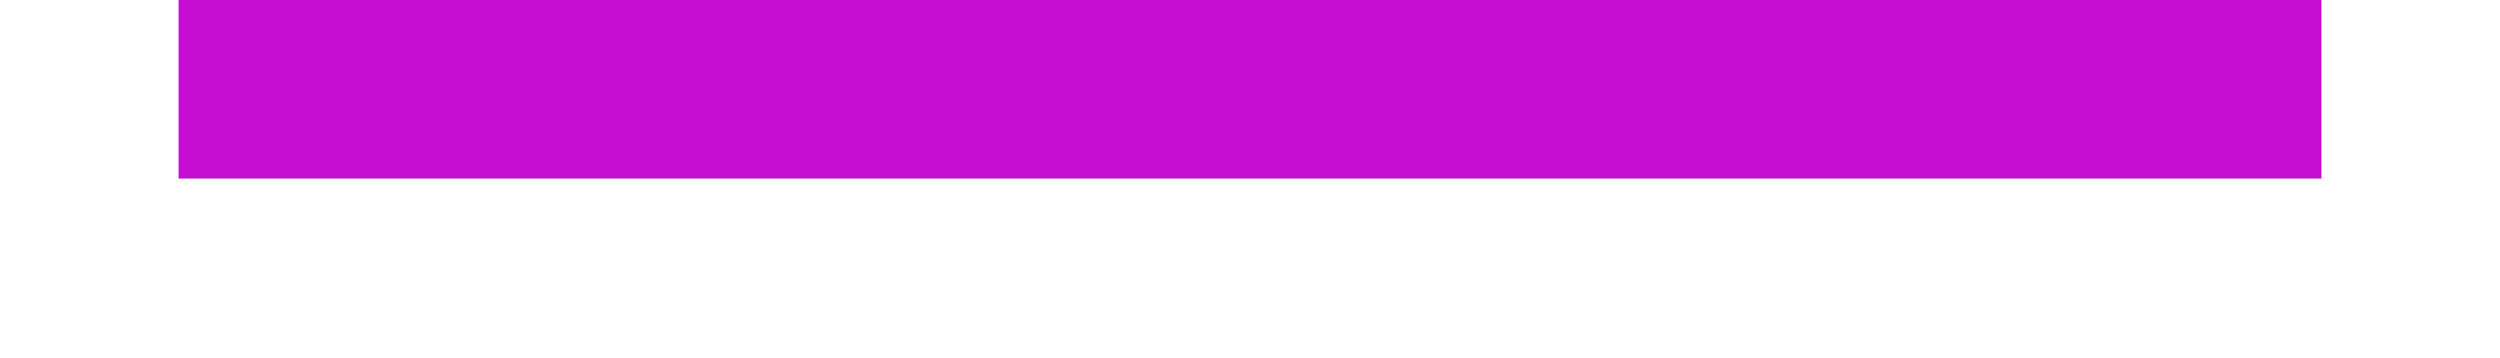
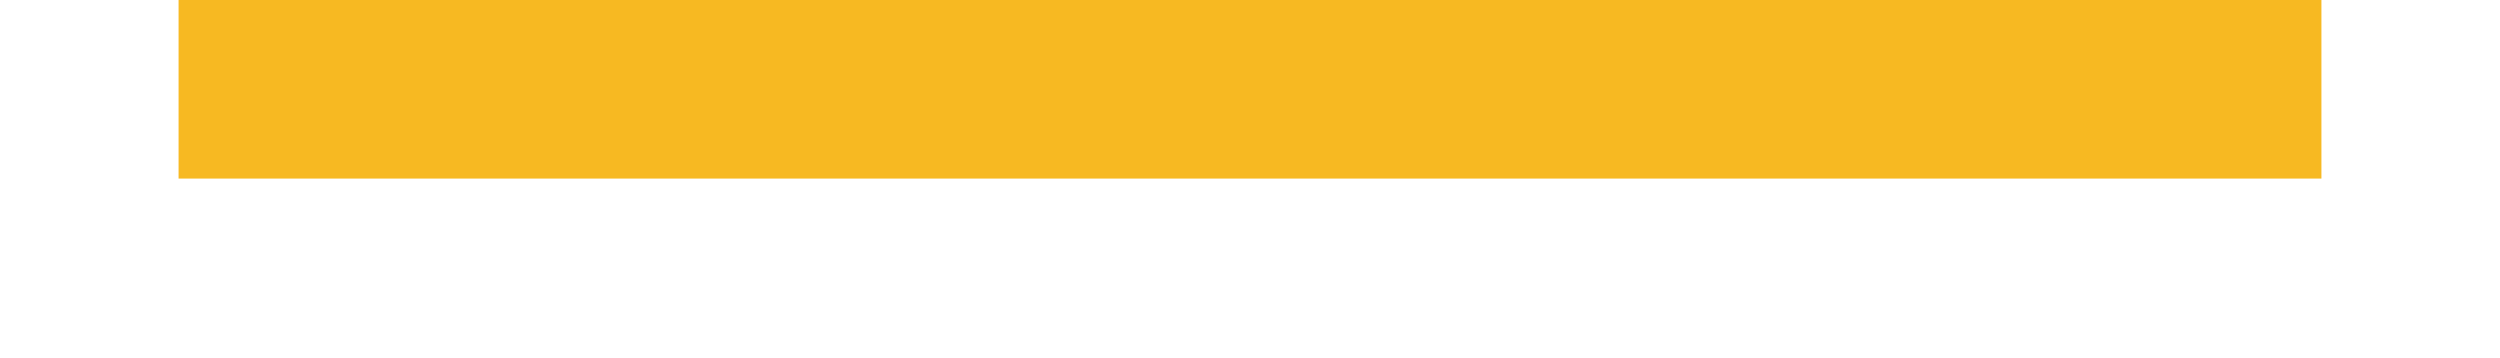
<svg xmlns="http://www.w3.org/2000/svg" xmlns:ns1="http://www.openswatchbook.org/uri/2009/osb" style="display:inline;enable-background:new" version="1.0" id="svg11300" height="4" width="28">
  <defs id="defs3">
    <linearGradient ns1:paint="solid" id="selected_bg_color">
      <stop id="stop4137" offset="0" style="stop-color:#5294e2;stop-opacity:1;" />
    </linearGradient>
  </defs>
  <g transform="translate(0,-296)" id="layer1" style="display:inline">
-     <rect y="296" x="2" height="2" width="24" id="rect4270-9" style="opacity:1;fill:#c50ed2;fill-opacity:1;stroke:none" />
+     <rect y="296" x="2" height="2" width="24" id="rect4270-9" style="opacity:1;fill:#f7b922;fill-opacity:1;stroke:none" />
  </g>
</svg>
